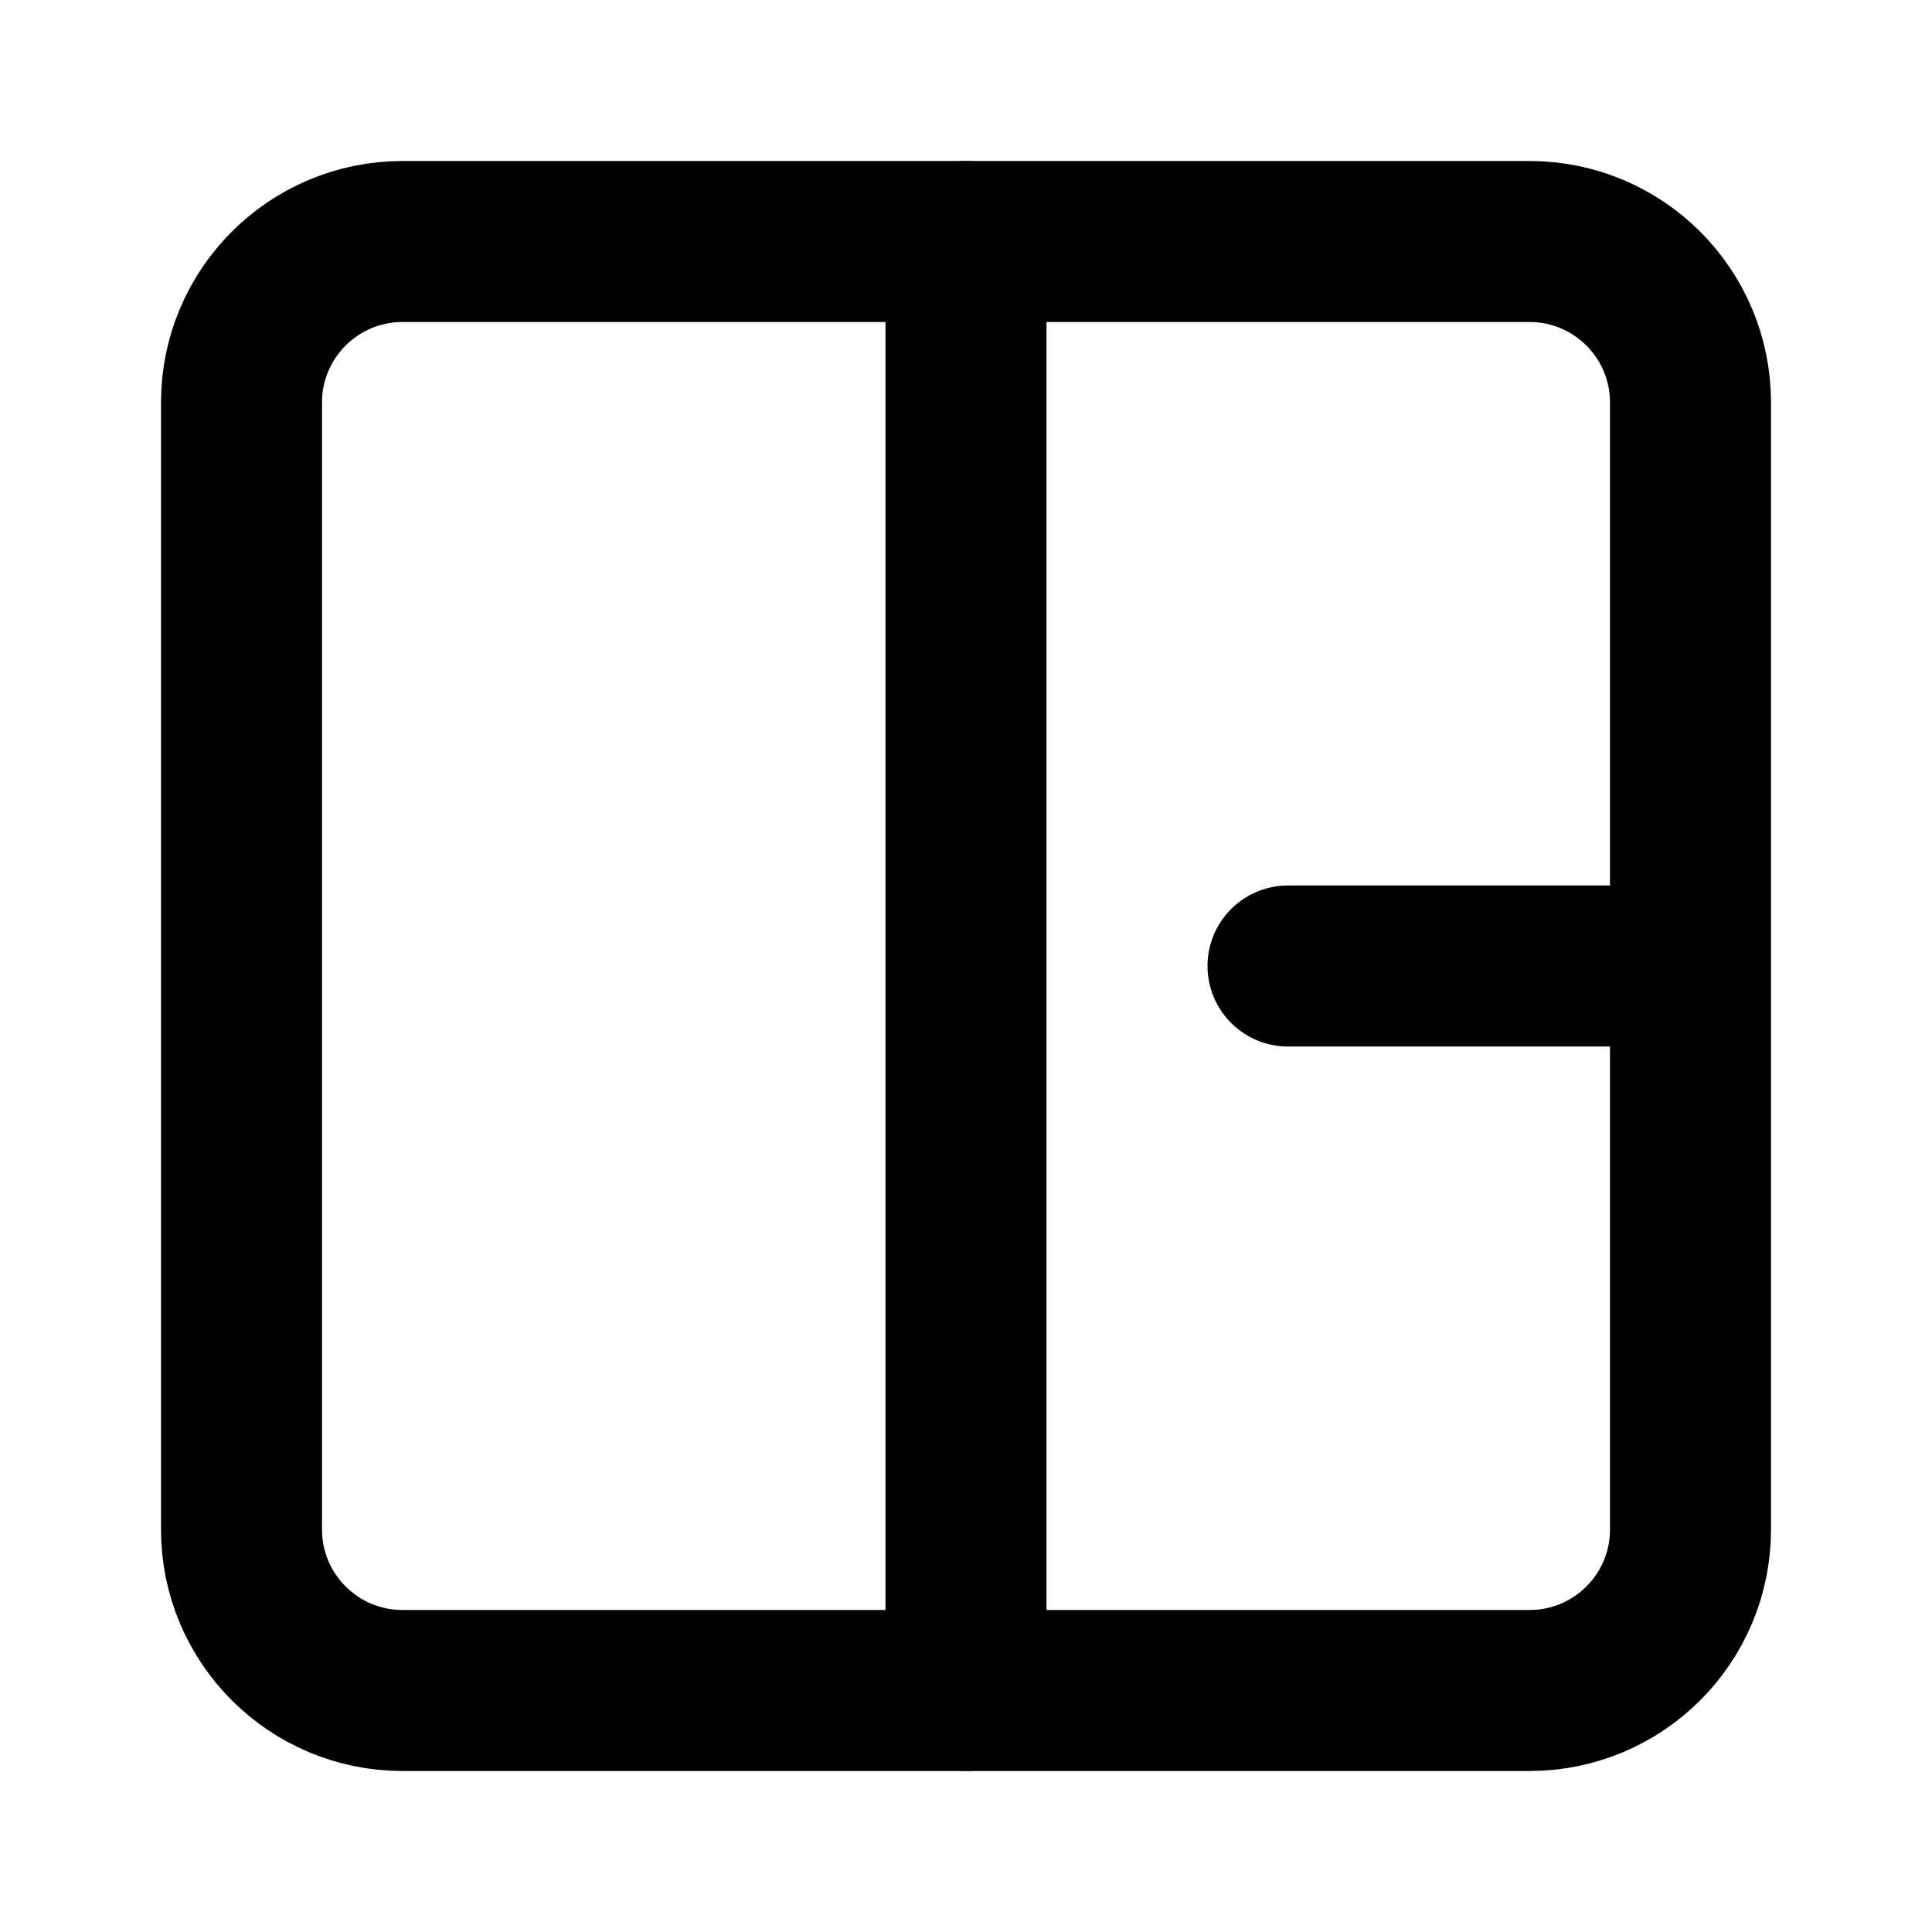
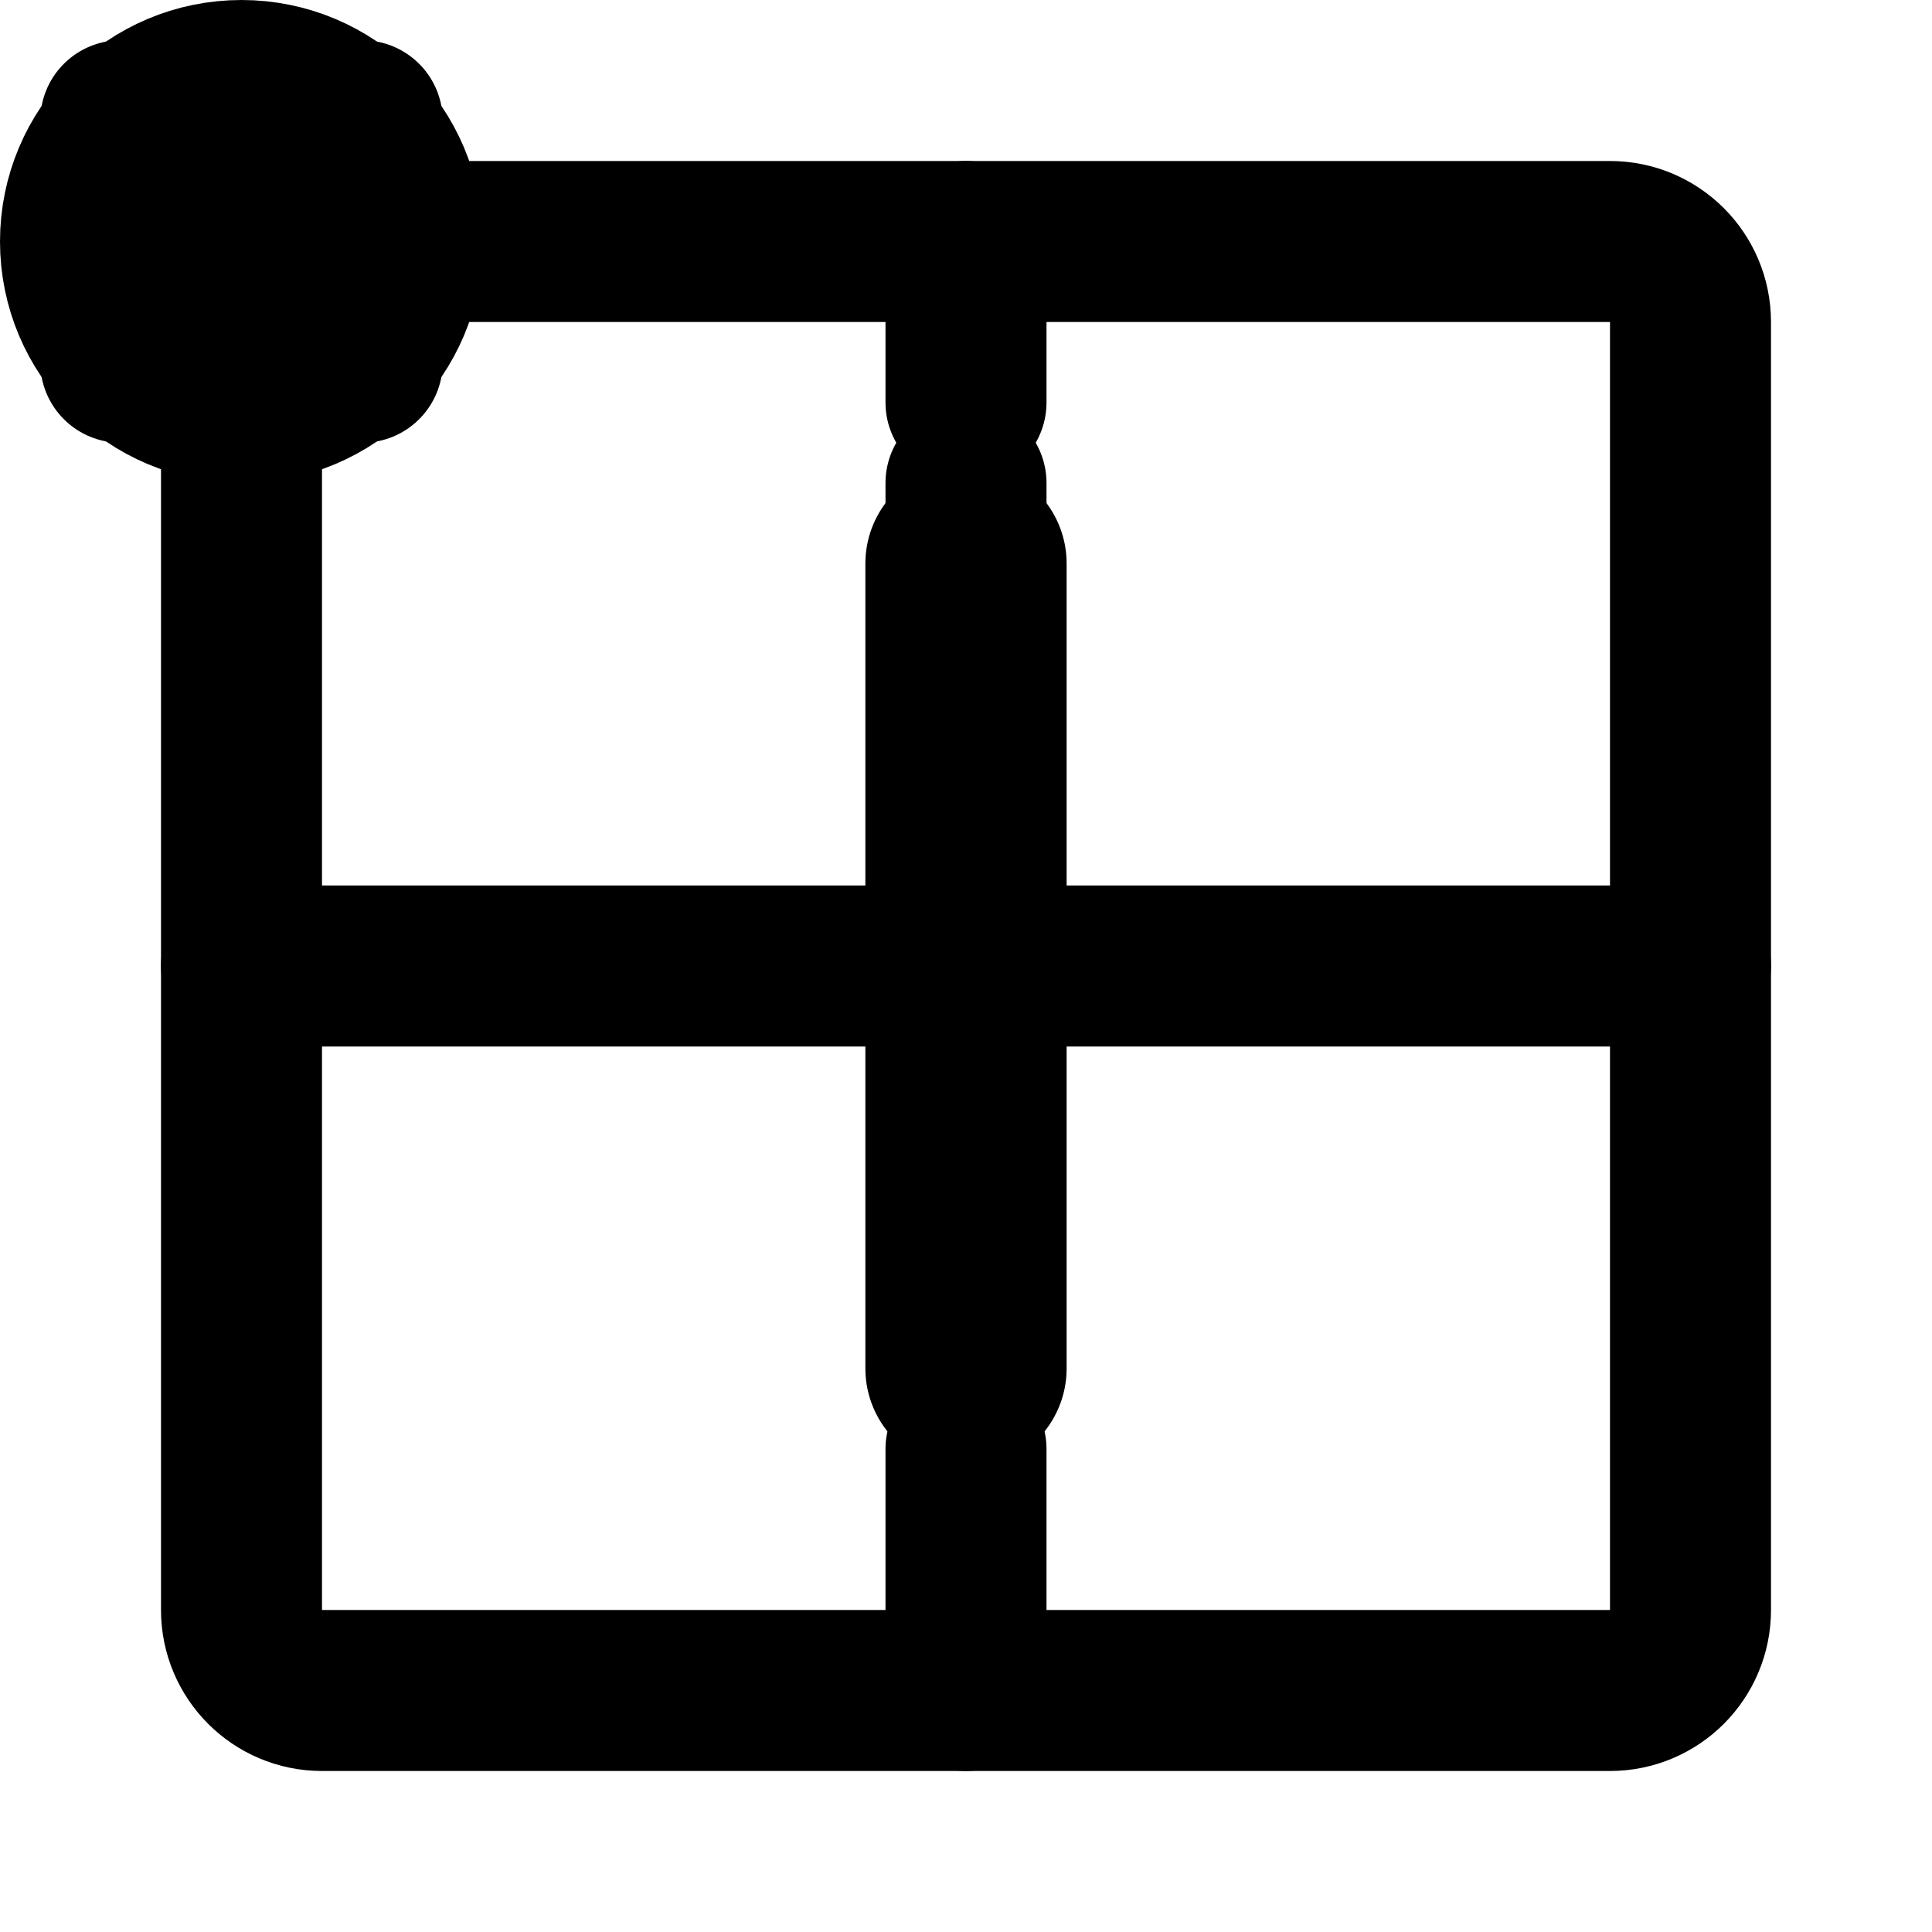
<svg xmlns="http://www.w3.org/2000/svg" width="16" height="16" viewBox="0 0 24 24" fill="none" stroke="currentColor" stroke-width="2" stroke-linecap="round" stroke-linejoin="round">
-   <rect x="3" y="3" width="18" height="18" rx="2" ry="2" />
-   <line x1="12" y1="3" x2="12" y2="21" />
-   <line x1="16" y1="12" x2="20" y2="12" />
+   <rect x="3" y="3" width="18" height="18" rx="1" ry="1" />
+   <line x1="3" y1="12" x2="21" y2="12" />
+   <line x1="12" y1="3" x2="12" y2="21" stroke-dasharray="2,1" />
+   <line x1="12" y1="7" x2="12" y2="17" stroke="currentColor" stroke-width="2.5" />
+   <circle cx="3" cy="3" r="2" fill="none" stroke="currentColor" />
+   <line x1="1.5" y1="4.5" x2="4.5" y2="1.5" stroke="currentColor" />
+   <line x1="1.5" y1="1.5" x2="4.5" y2="4.5" stroke="currentColor" />
</svg>
